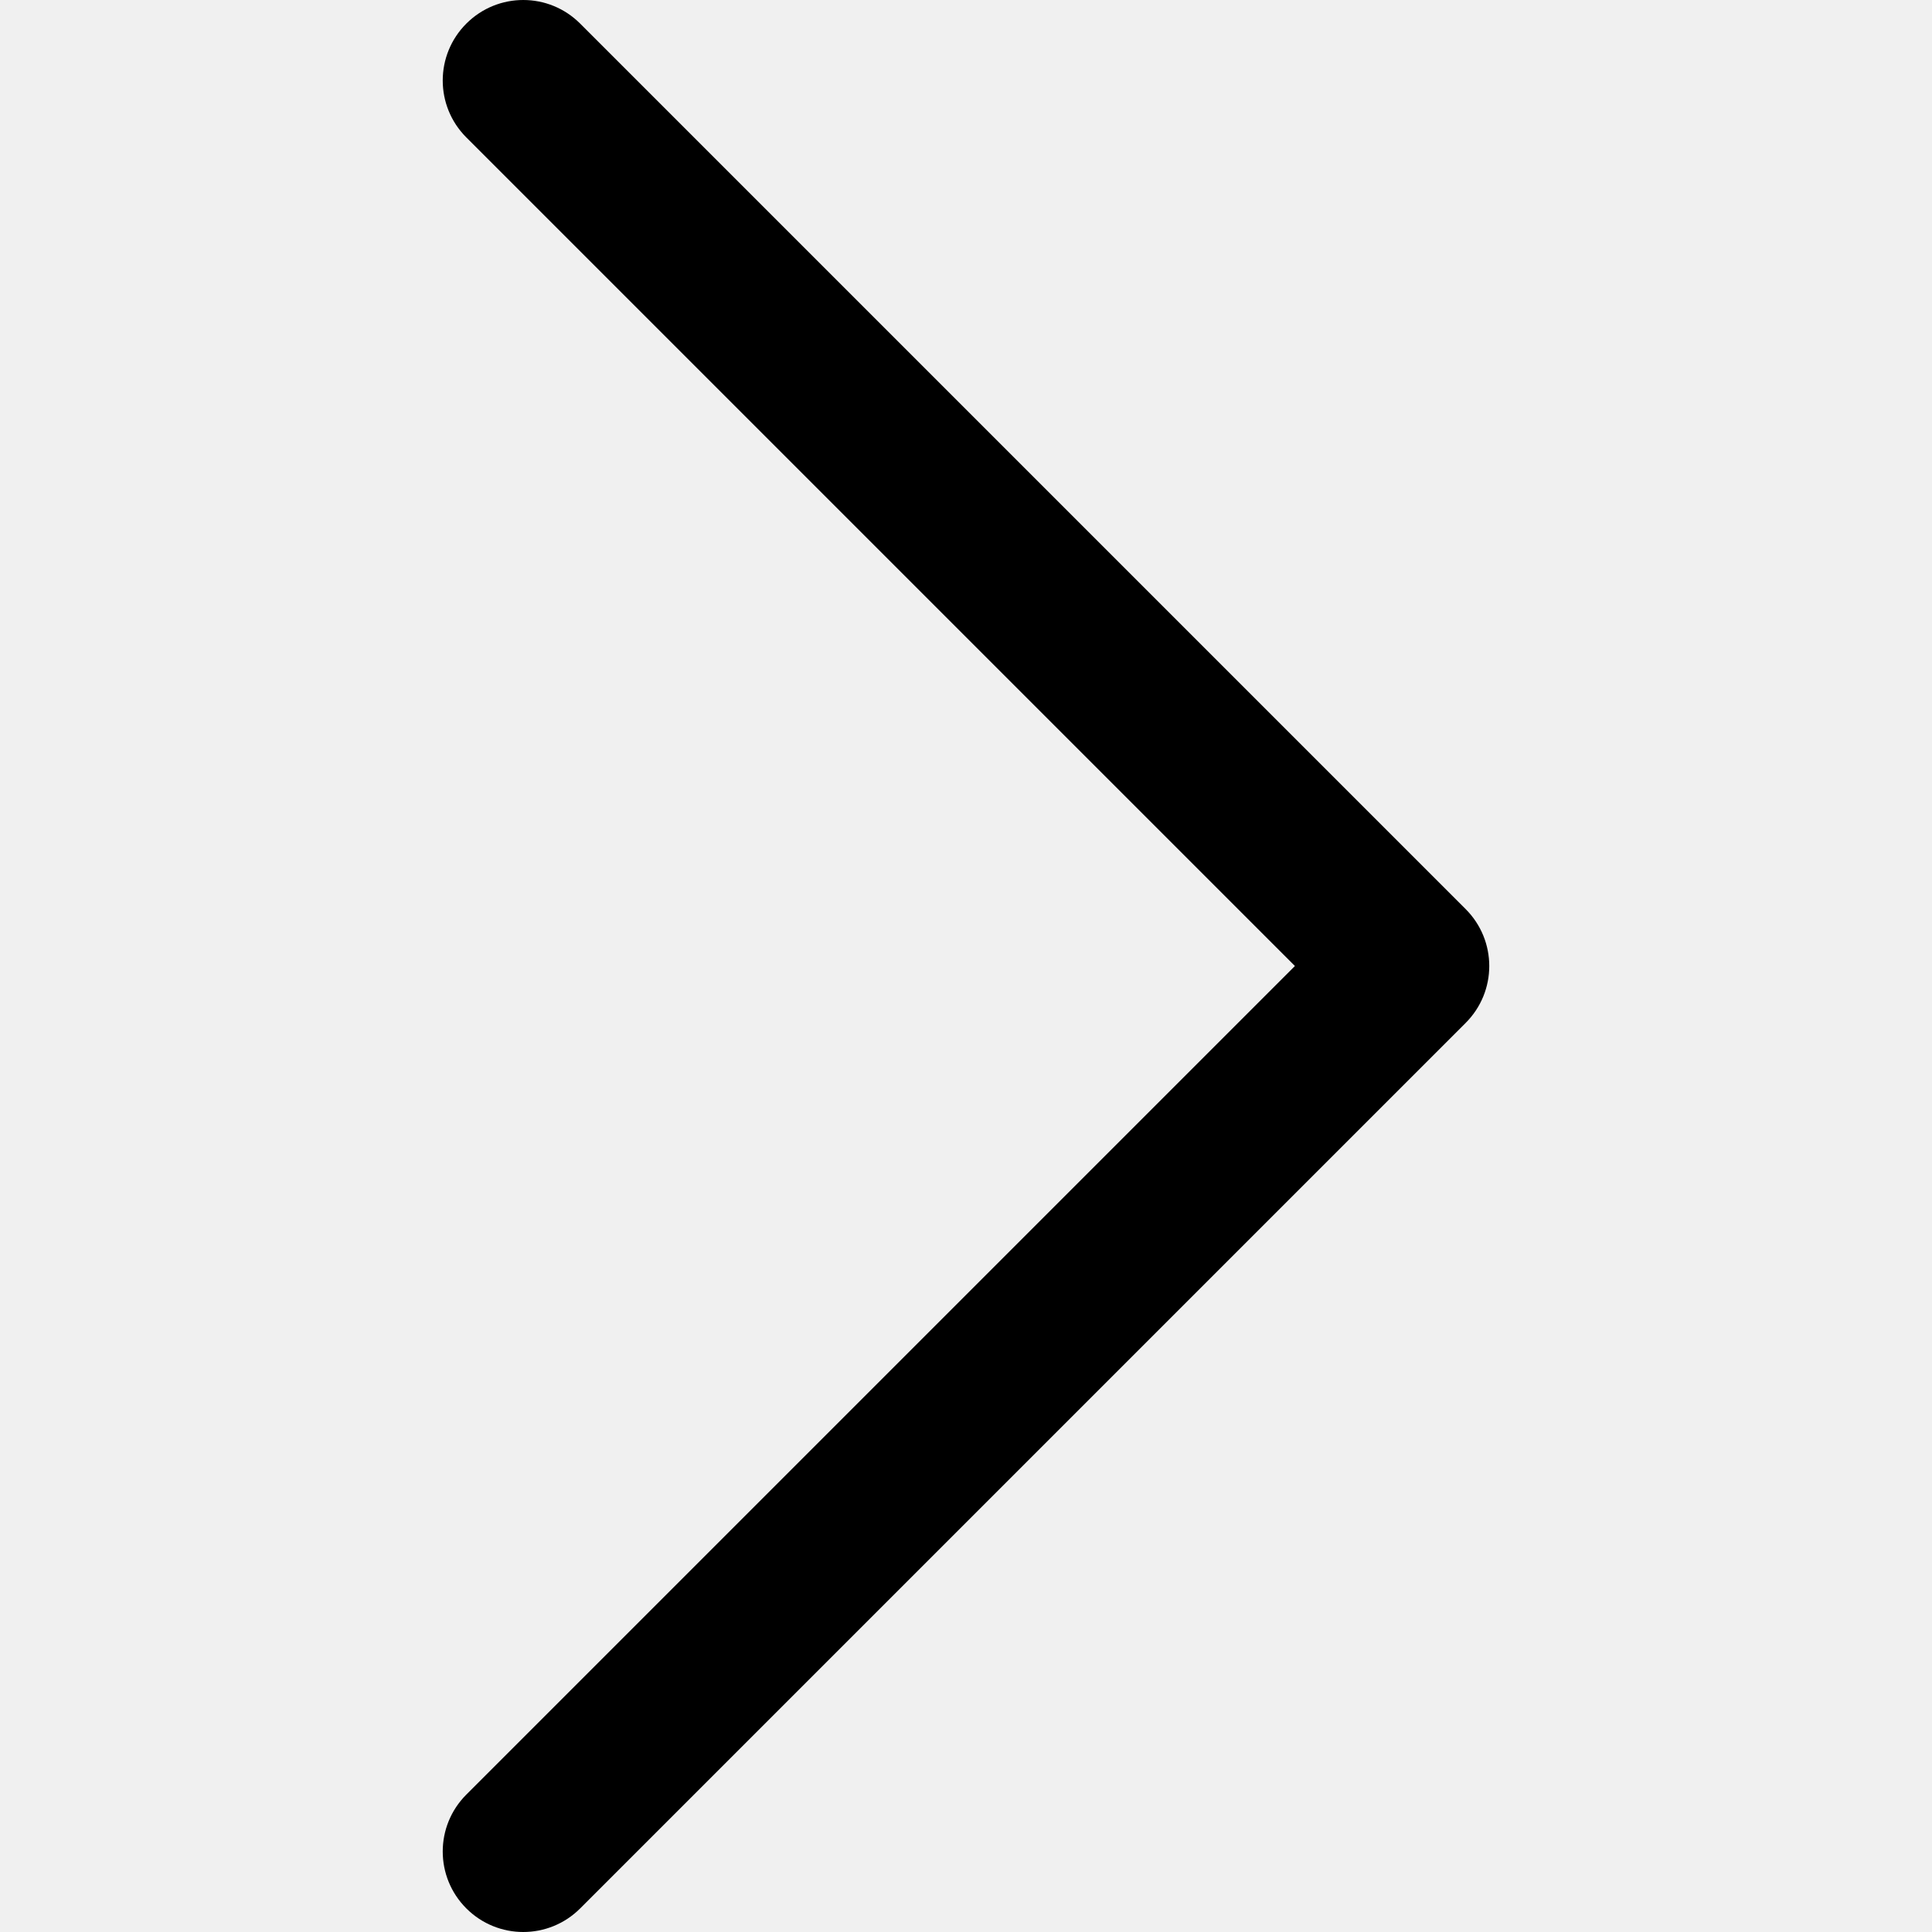
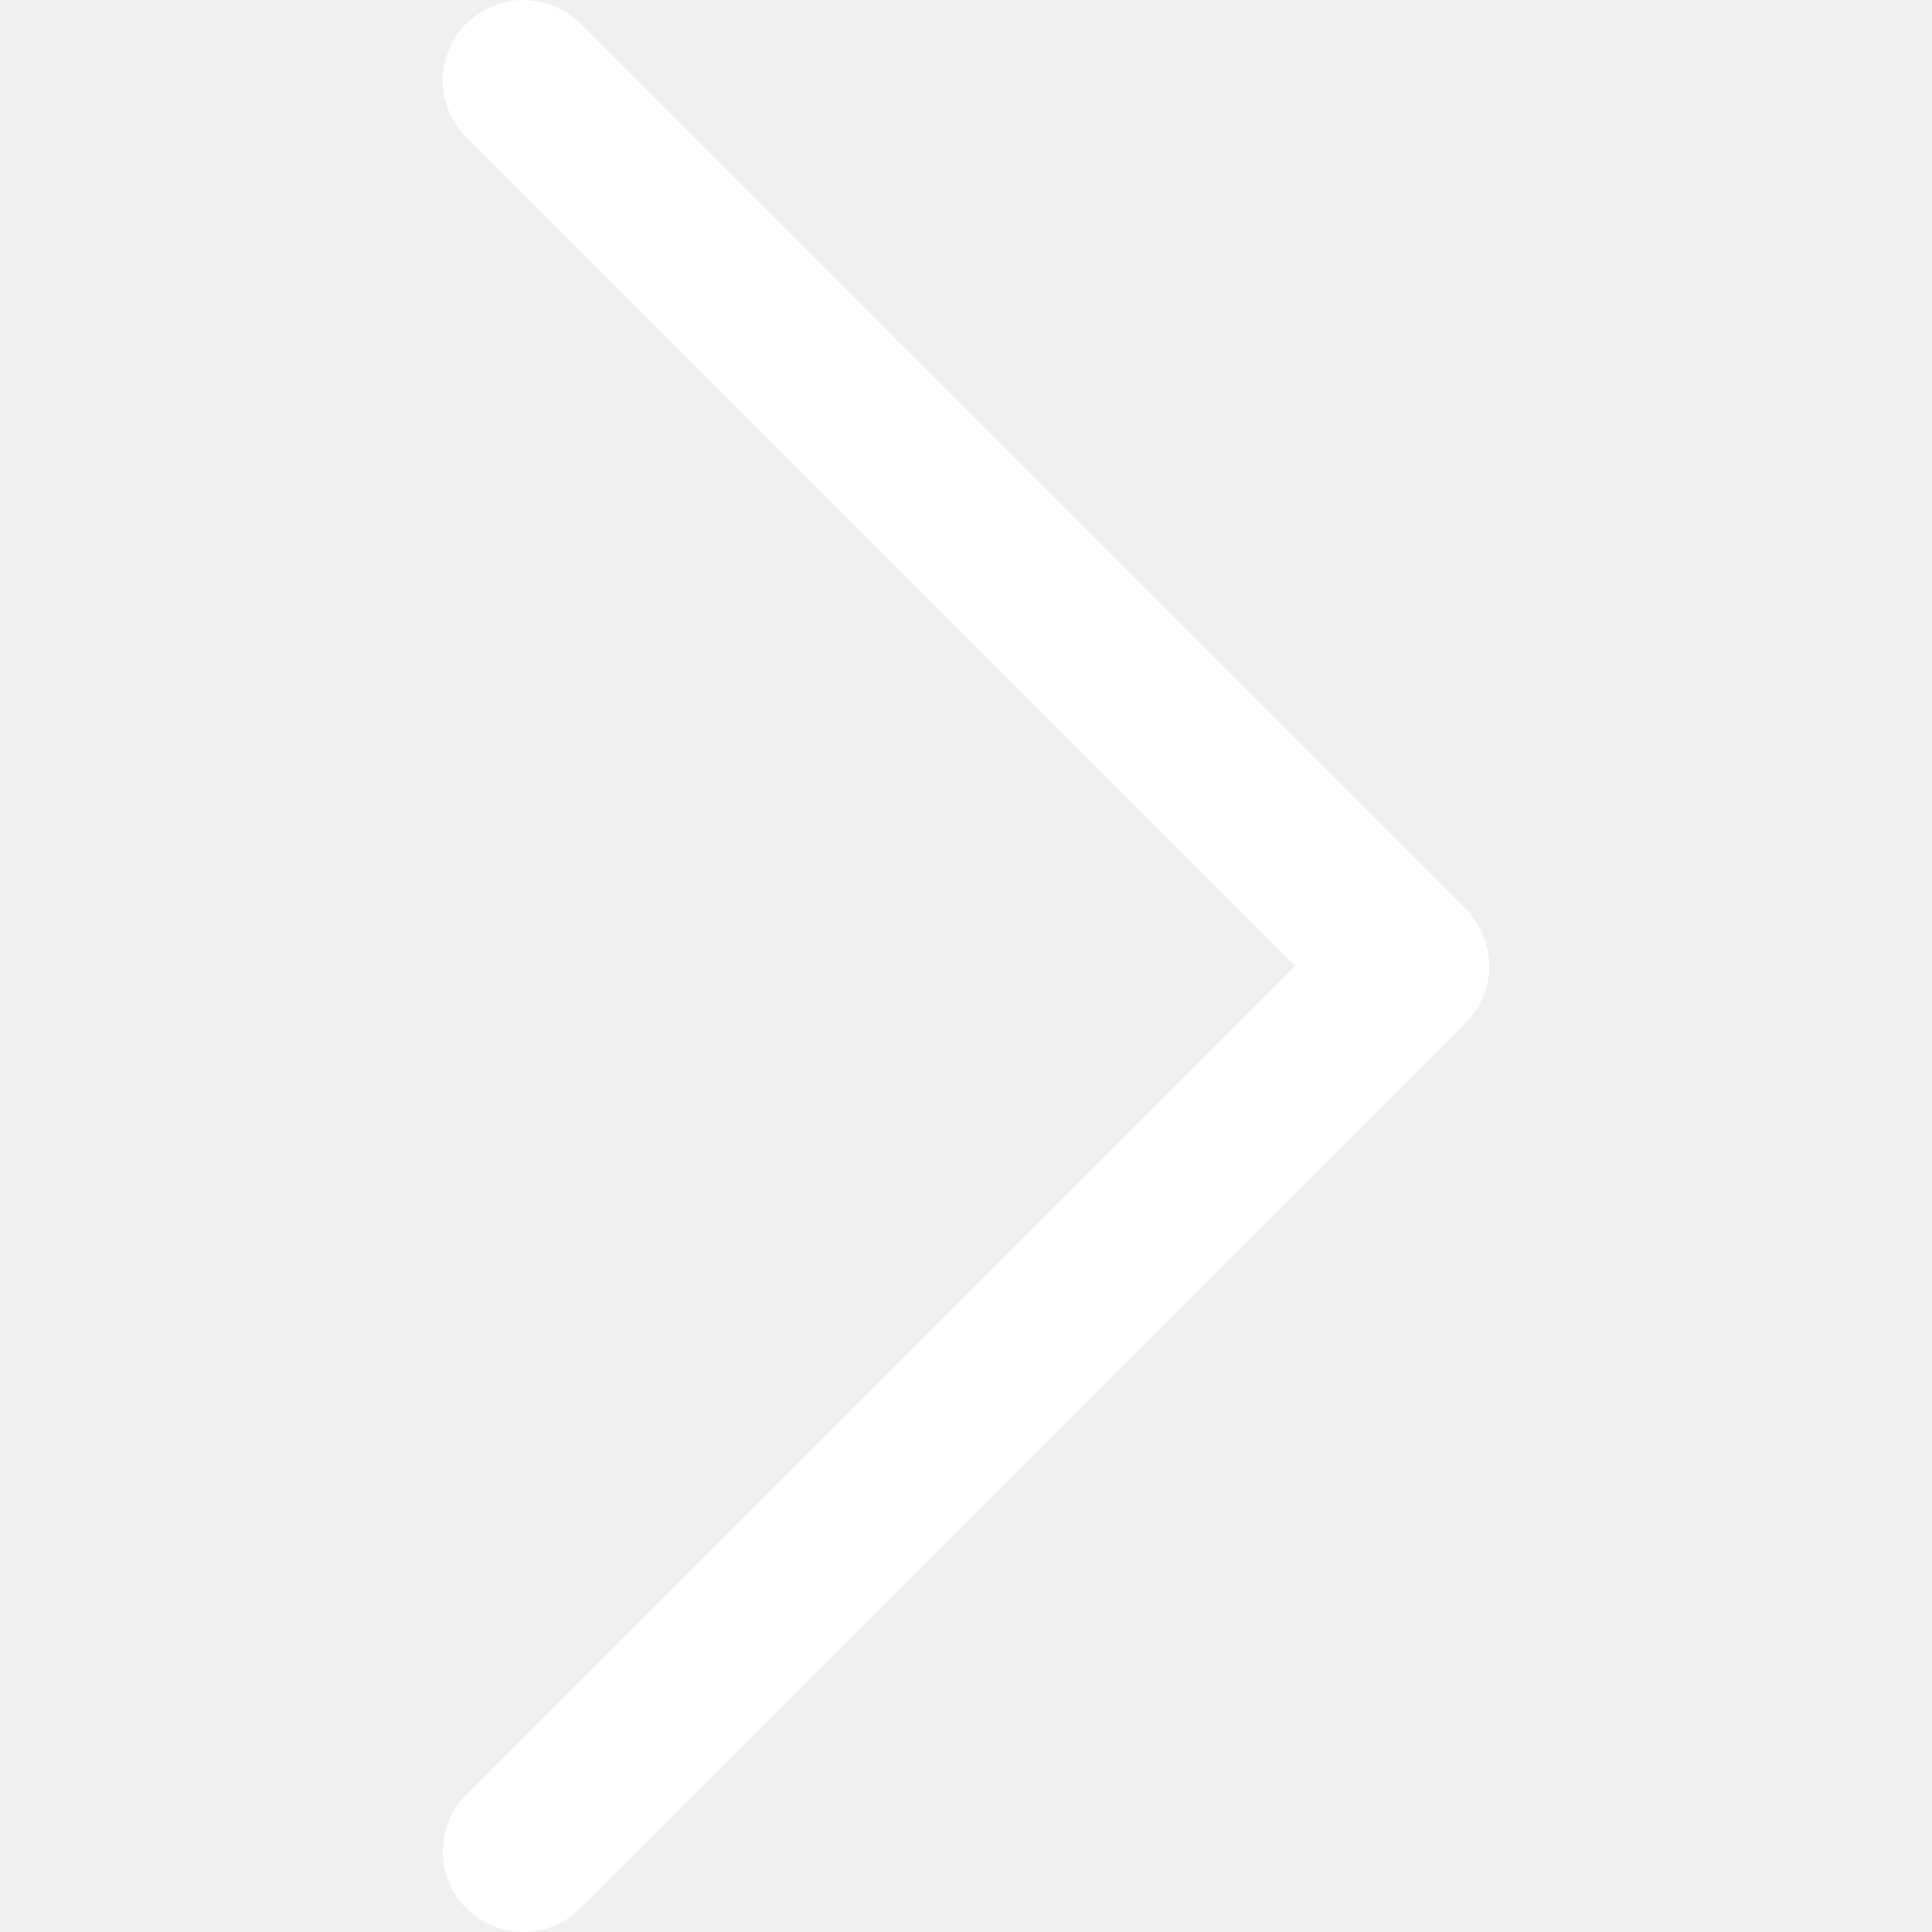
- <svg xmlns="http://www.w3.org/2000/svg" fill="#000000" height="200px" width="200px" version="1.1" id="Layer_1" viewBox="0 0 512.005 512.005" xml:space="preserve">
+ <svg xmlns="http://www.w3.org/2000/svg" fill="#FFFFFF" height="200px" width="200px" version="1.1" id="Layer_1" viewBox="0 0 512.005 512.005" xml:space="preserve">
  <g id="SVGRepo_bgCarrier" stroke-width="0" />
  <g id="SVGRepo_tracerCarrier" stroke-linecap="round" stroke-linejoin="round" />
  <g id="SVGRepo_iconCarrier">
    <g>
      <g>
        <path d="M388.418,240.923L153.751,6.256c-8.341-8.341-21.824-8.341-30.165,0s-8.341,21.824,0,30.165L343.17,256.005 L123.586,475.589c-8.341,8.341-8.341,21.824,0,30.165c4.16,4.16,9.621,6.251,15.083,6.251c5.461,0,10.923-2.091,15.083-6.251 l234.667-234.667C396.759,262.747,396.759,249.264,388.418,240.923z" />
      </g>
    </g>
  </g>
</svg>
